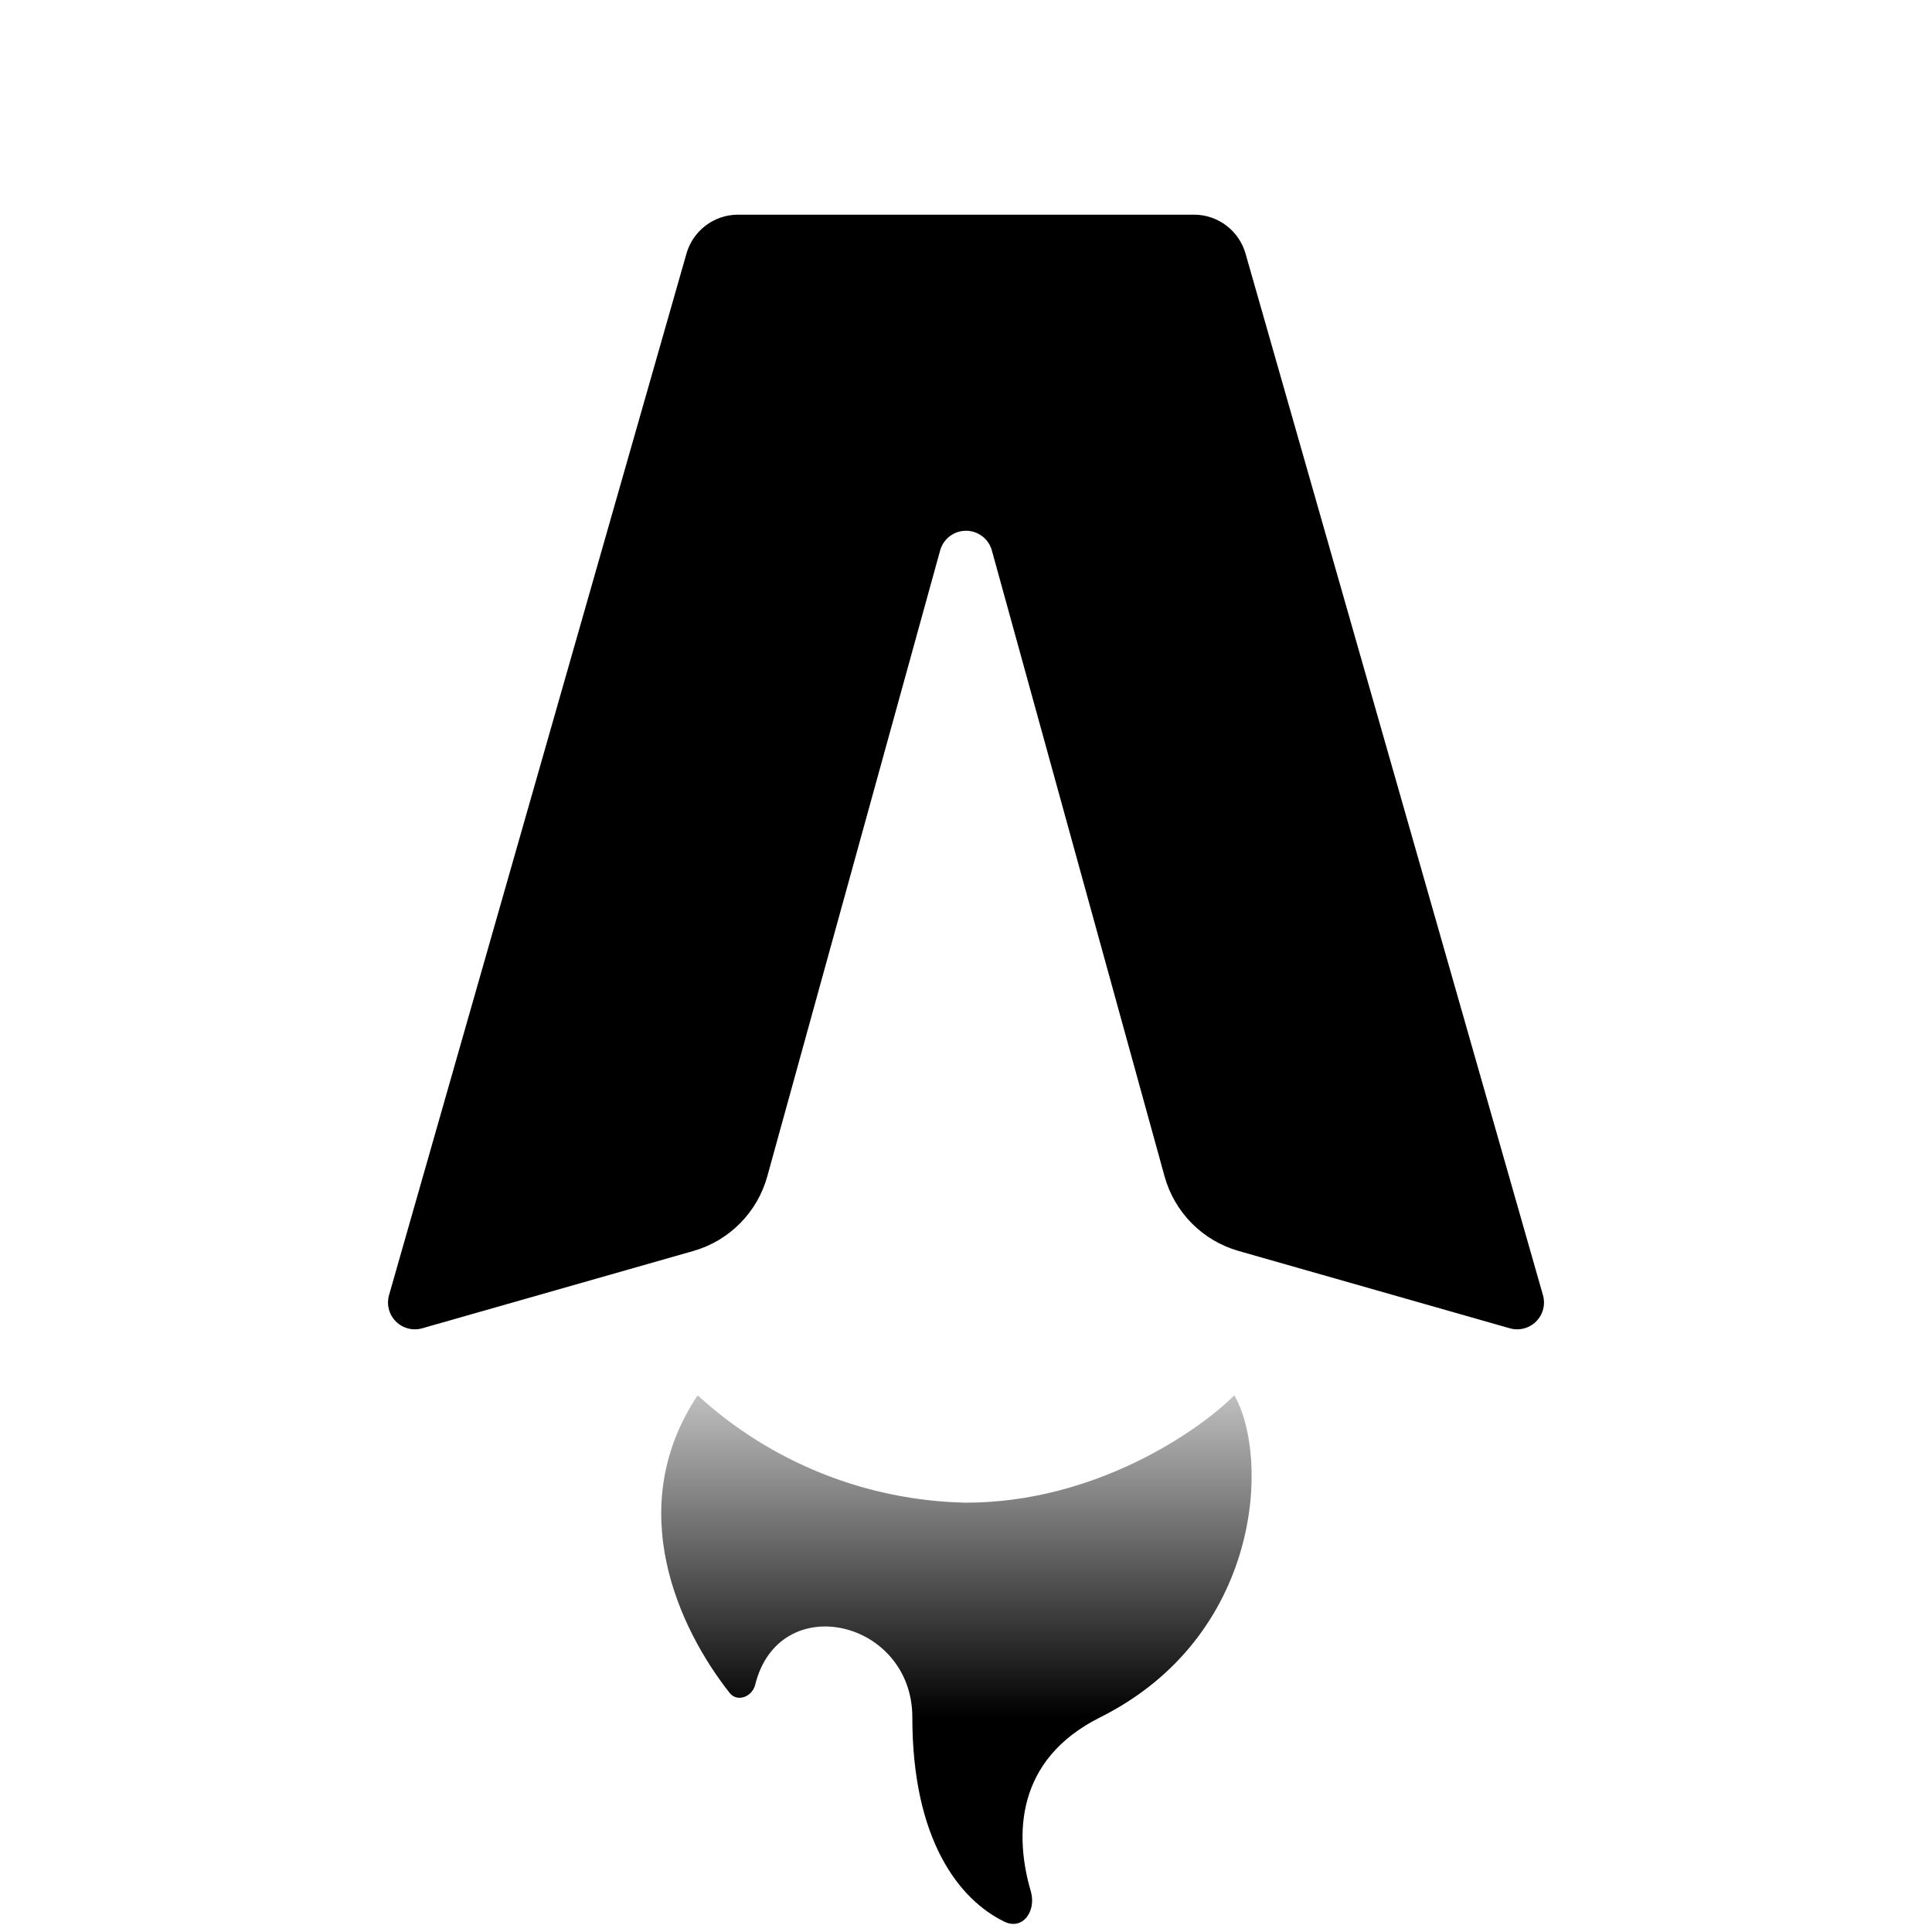
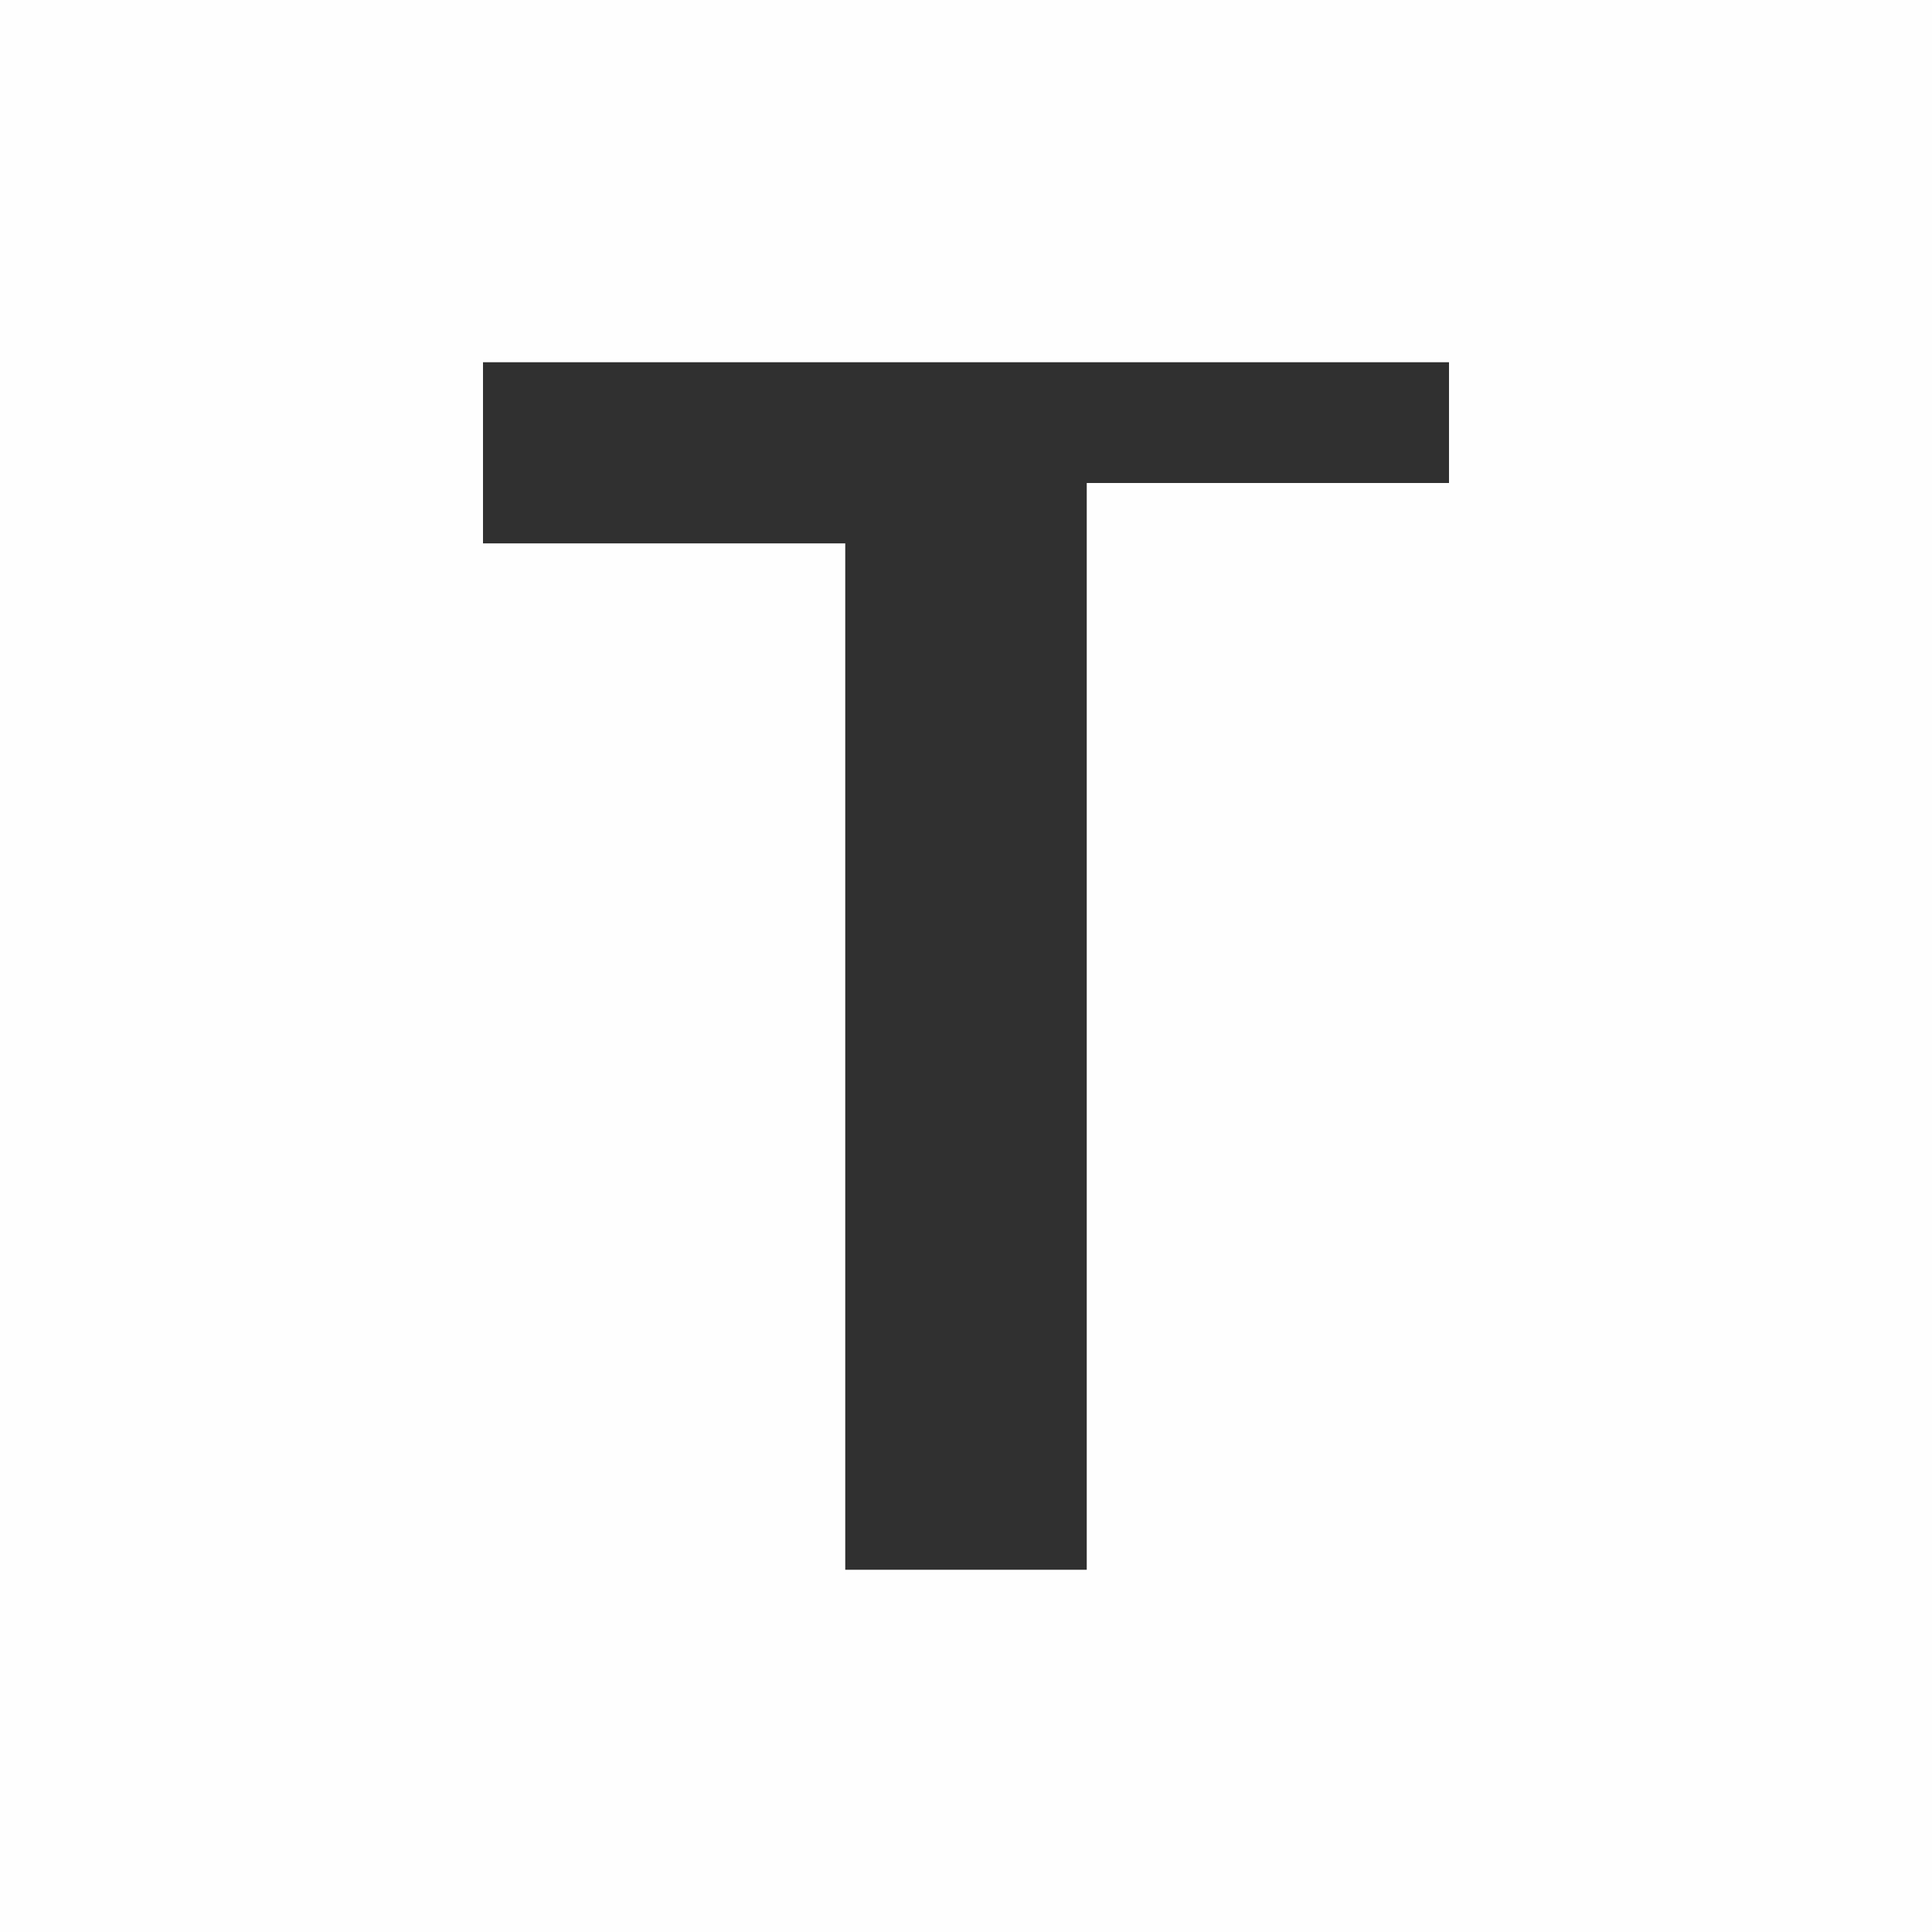
- <svg xmlns="http://www.w3.org/2000/svg" fill="none" viewBox="0 0 36 36">
-   <path fill="#000" d="M22.25 4h-8.5a1 1 0 0 0-.96.73l-5.54 19.4a.5.5 0 0 0 .62.62l5.05-1.44a2 2 0 0 0 1.38-1.4l3.22-11.66a.5.5 0 0 1 .96 0l3.22 11.67a2 2 0 0 0 1.38 1.39l5.05 1.44a.5.5 0 0 0 .62-.62l-5.54-19.4a1 1 0 0 0-.96-.73Z" />
-   <path fill="url(#gradient)" d="M18 28a7.63 7.63 0 0 1-5-2c-1.4 2.1-.35 4.35.6 5.55.14.17.41.07.47-.15.44-1.8 2.93-1.22 2.93.6 0 2.28.87 3.4 1.72 3.81.34.16.59-.2.49-.56-.31-1.05-.29-2.46 1.29-3.25 3-1.5 3.17-4.83 2.5-6-.67.67-2.6 2-5 2Z" />
-   <defs>
-     <linearGradient id="gradient" x1="16" x2="16" y1="32" y2="24" gradientUnits="userSpaceOnUse">
-       <stop stop-color="#000" />
-       <stop offset="1" stop-color="#000" stop-opacity="0" />
-     </linearGradient>
-   </defs>
-   <style>
-     @media (prefers-color-scheme:dark){:root{filter:invert(100%)}}
-   </style>
+ <svg xmlns="http://www.w3.org/2000/svg" version="1.1" width="32" height="32">
+   <path d="M0 0 C10.56 0 21.12 0 32 0 C32 10.56 32 21.12 32 32 C21.44 32 10.88 32 0 32 C0 21.44 0 10.88 0 0 Z " fill="#FEFEFE" transform="translate(0,0)" />
+   <path d="M0 0 C5.28 0 10.56 0 16 0 C16 0.66 16 1.32 16 2 C14.02 2 12.04 2 10 2 C10 7.94 10 13.88 10 20 C8.68 20 7.36 20 6 20 C6 14.39 6 8.78 6 3 C4.02 3 2.04 3 0 3 C0 2.01 0 1.02 0 0 Z " fill="#303030" transform="translate(8,6)" />
</svg>
